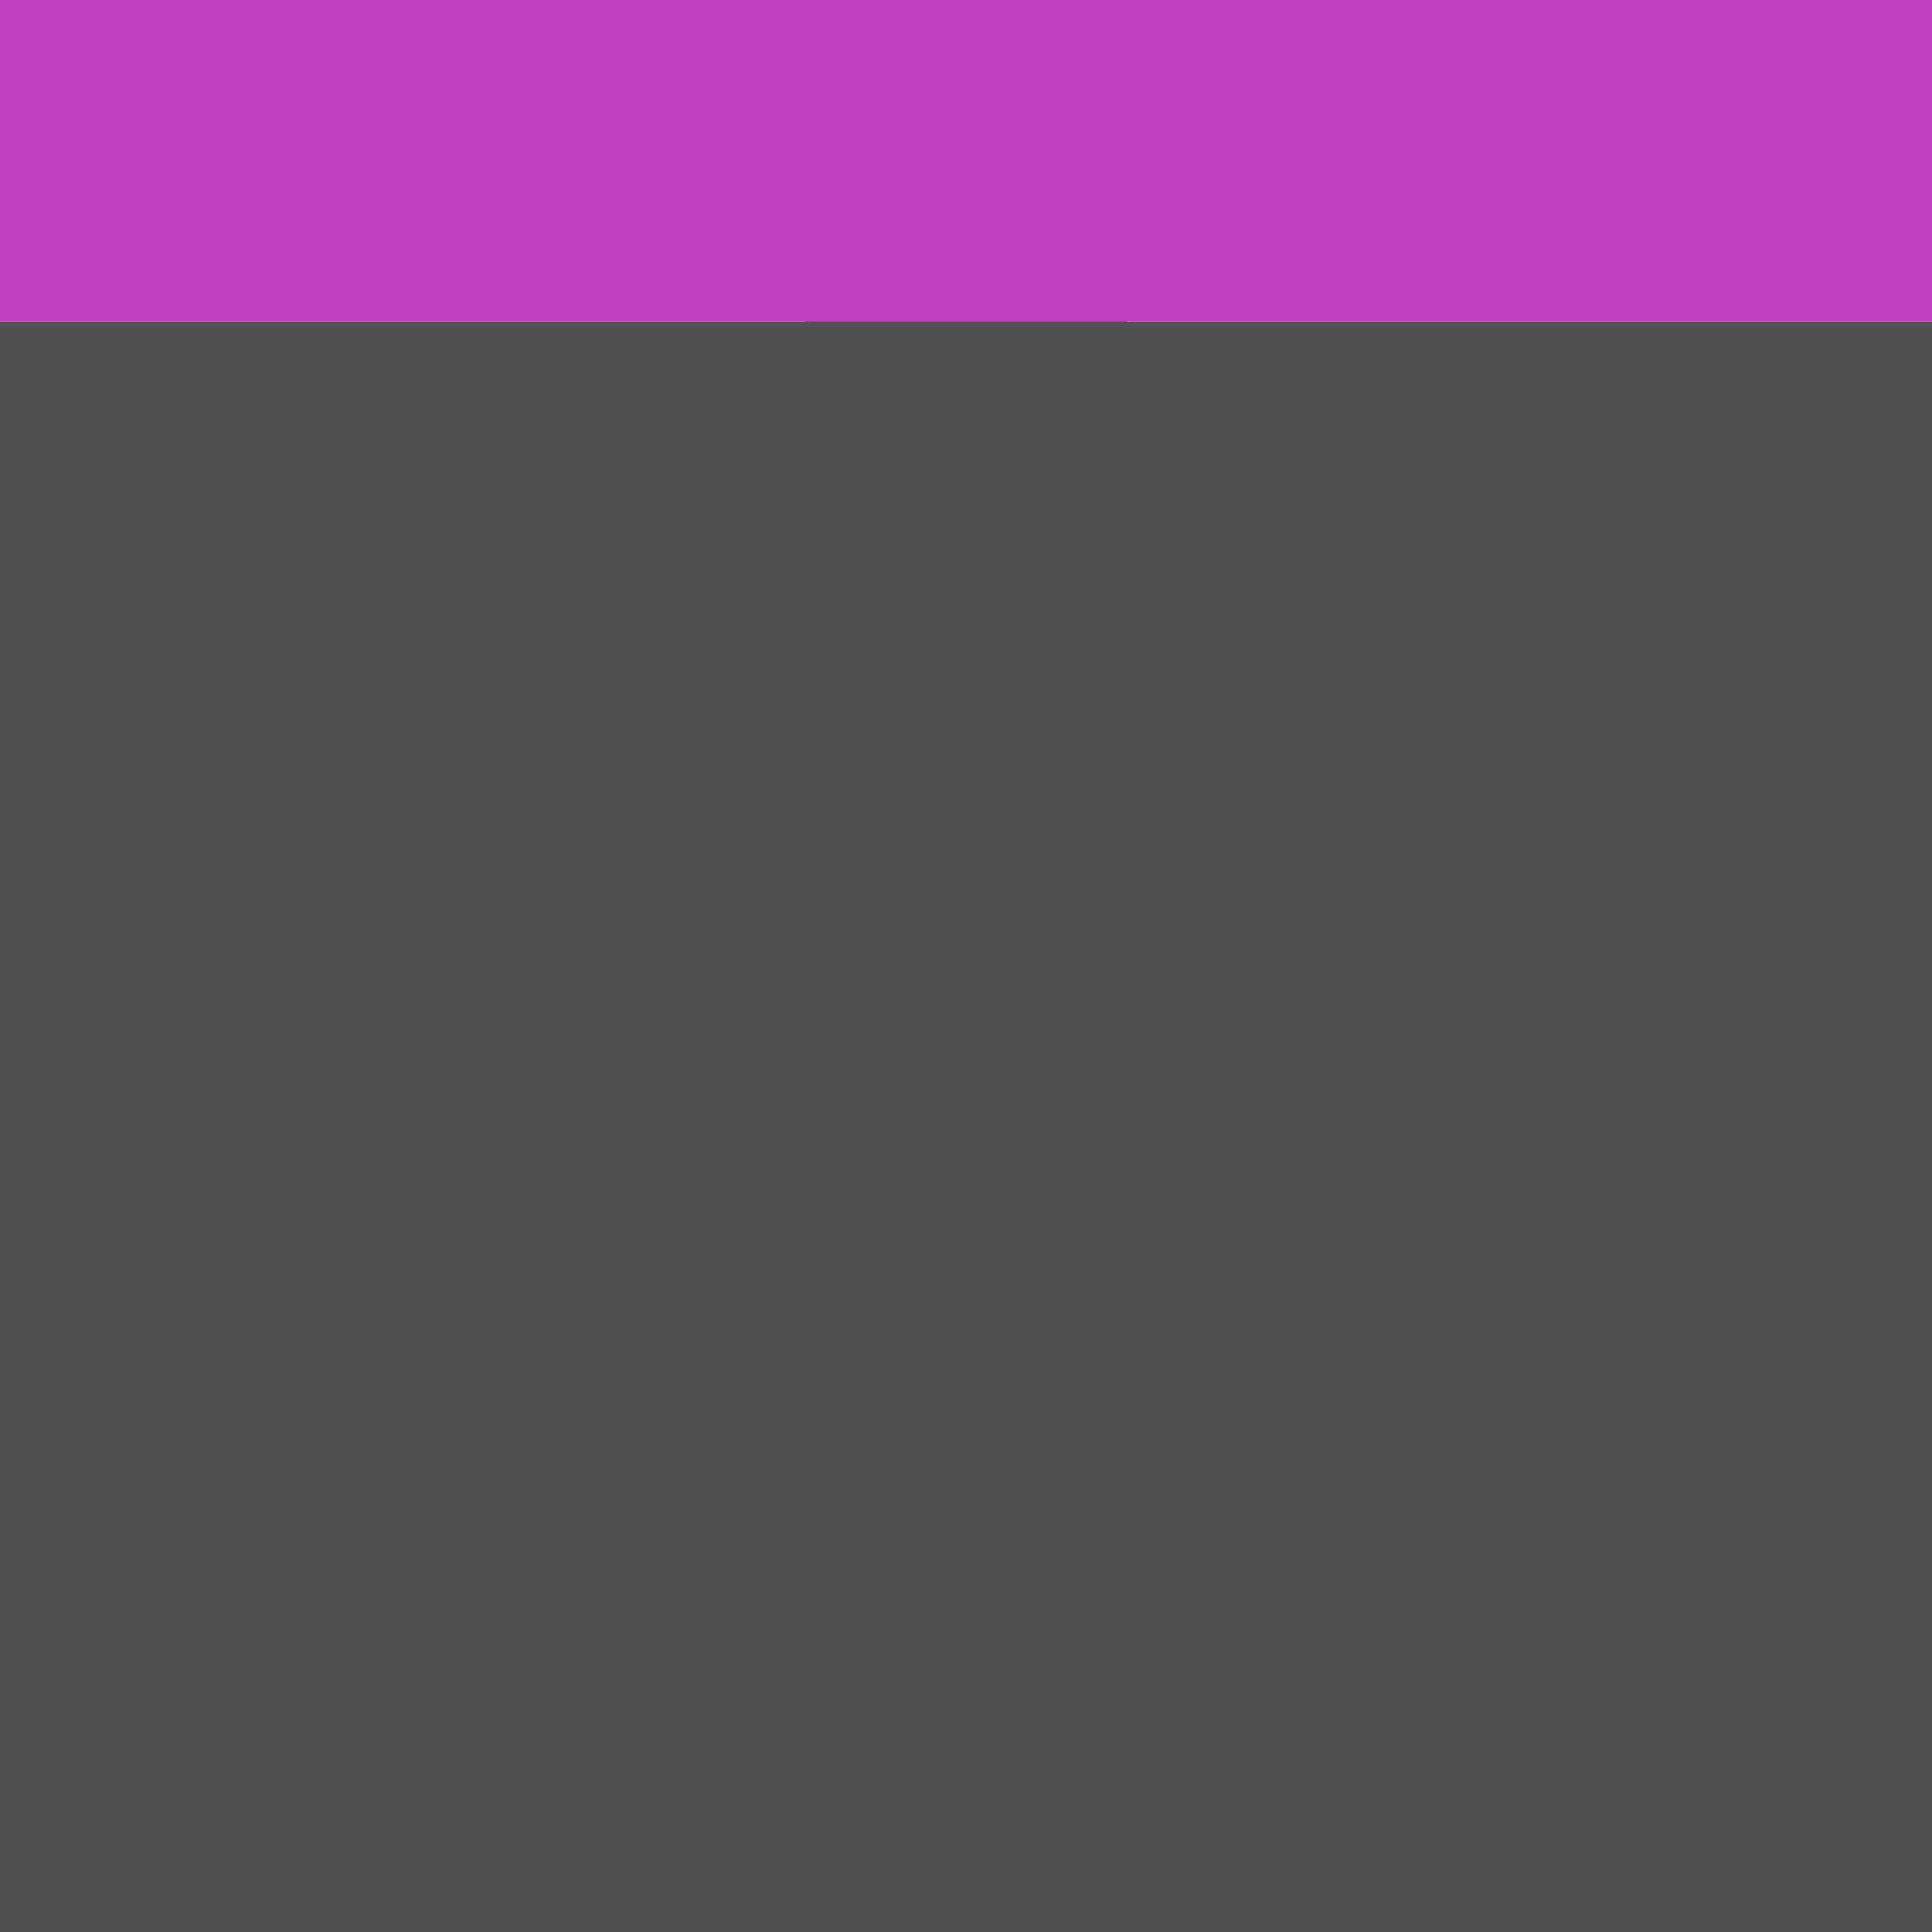
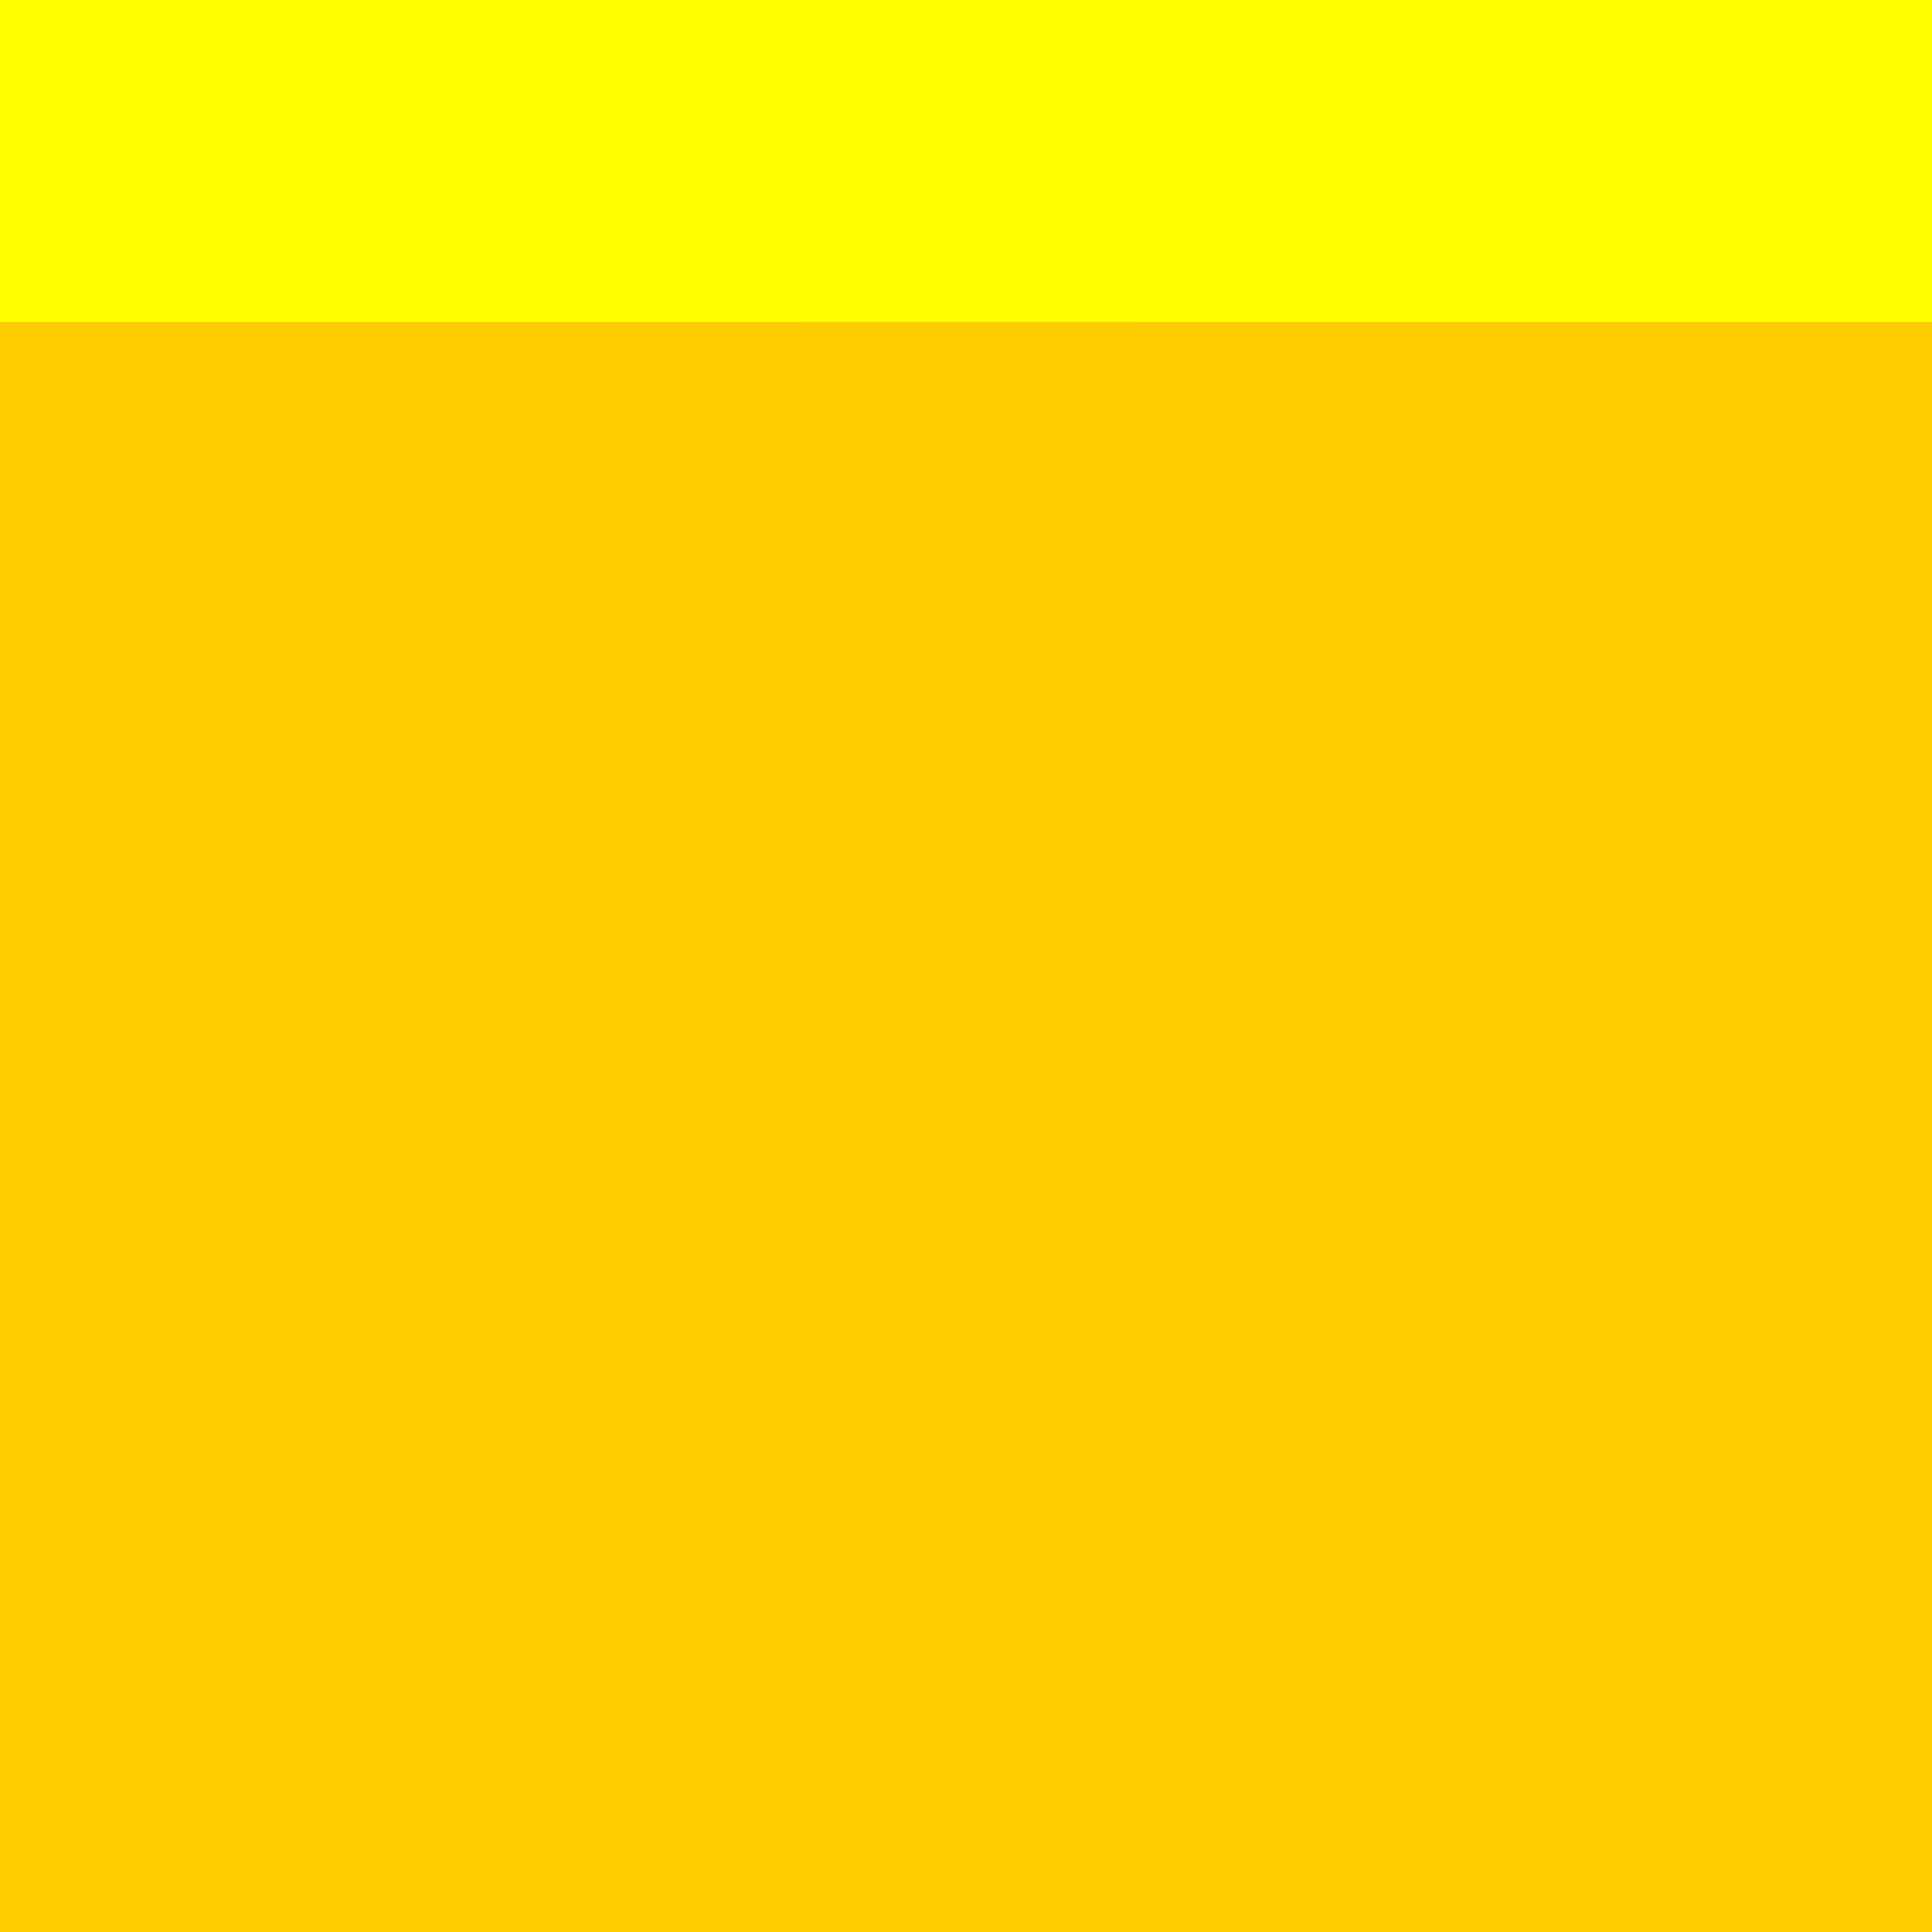
<svg xmlns="http://www.w3.org/2000/svg" version="1.1" preserveAspectRatio="none" x="0px" y="0px" width="30px" height="30px" viewBox="0 0 30 30">
-   <path fill="#BF40BF" stroke="none" d=" M 30 5 L 30 0 17.5 0 17.5 0 12.5 0 12.5 0 0 0 0 5 12.5 5 12.5 30 17.5 30 17.5 5 30 5 Z" />
-   <path fill="#505050" stroke="none" d=" M 0 5 L 0 30 30 30 30 5 0 5 Z" />
+   <path fill="#FFFF00" stroke="none" d=" M 30 5 L 30 0 17.5 0 17.5 0 12.5 0 12.5 0 0 0 0 5 12.5 5 12.5 30 17.5 30 17.5 5 30 5 Z" />
+   <path fill="#FFCC00" stroke="none" d=" M 0 5 L 0 30 30 30 30 5 0 5 Z" />
</svg>
